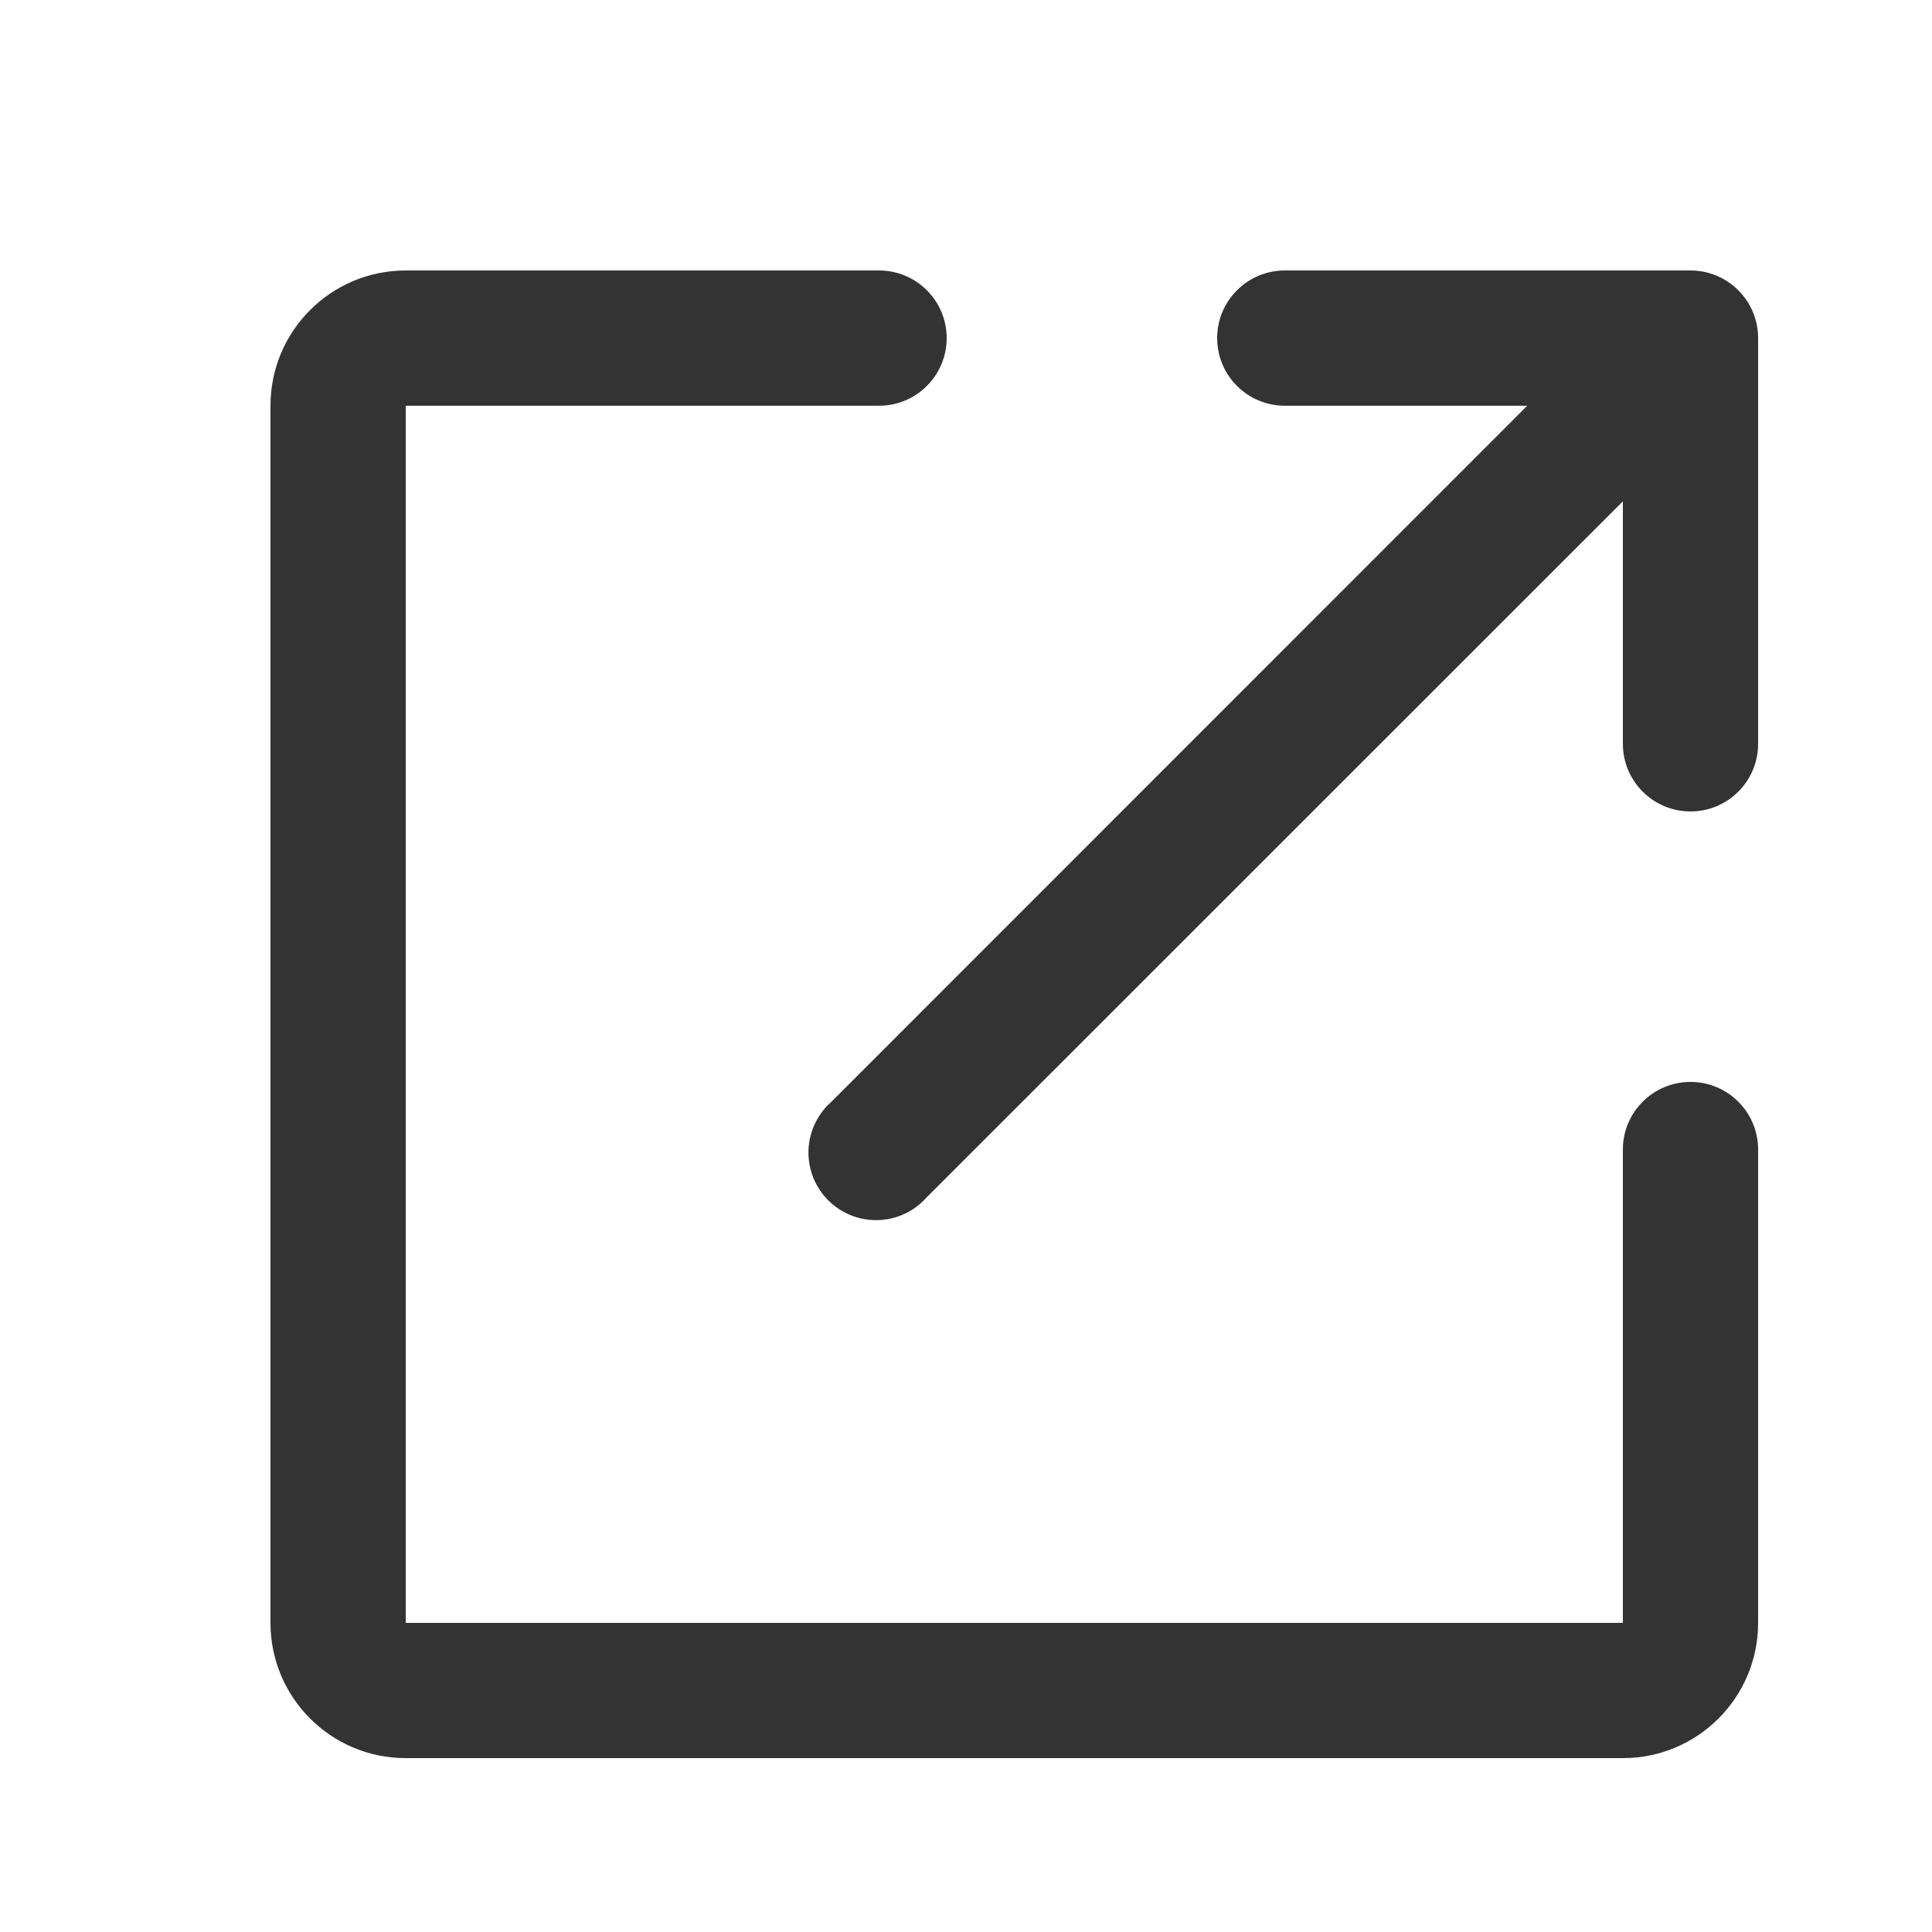
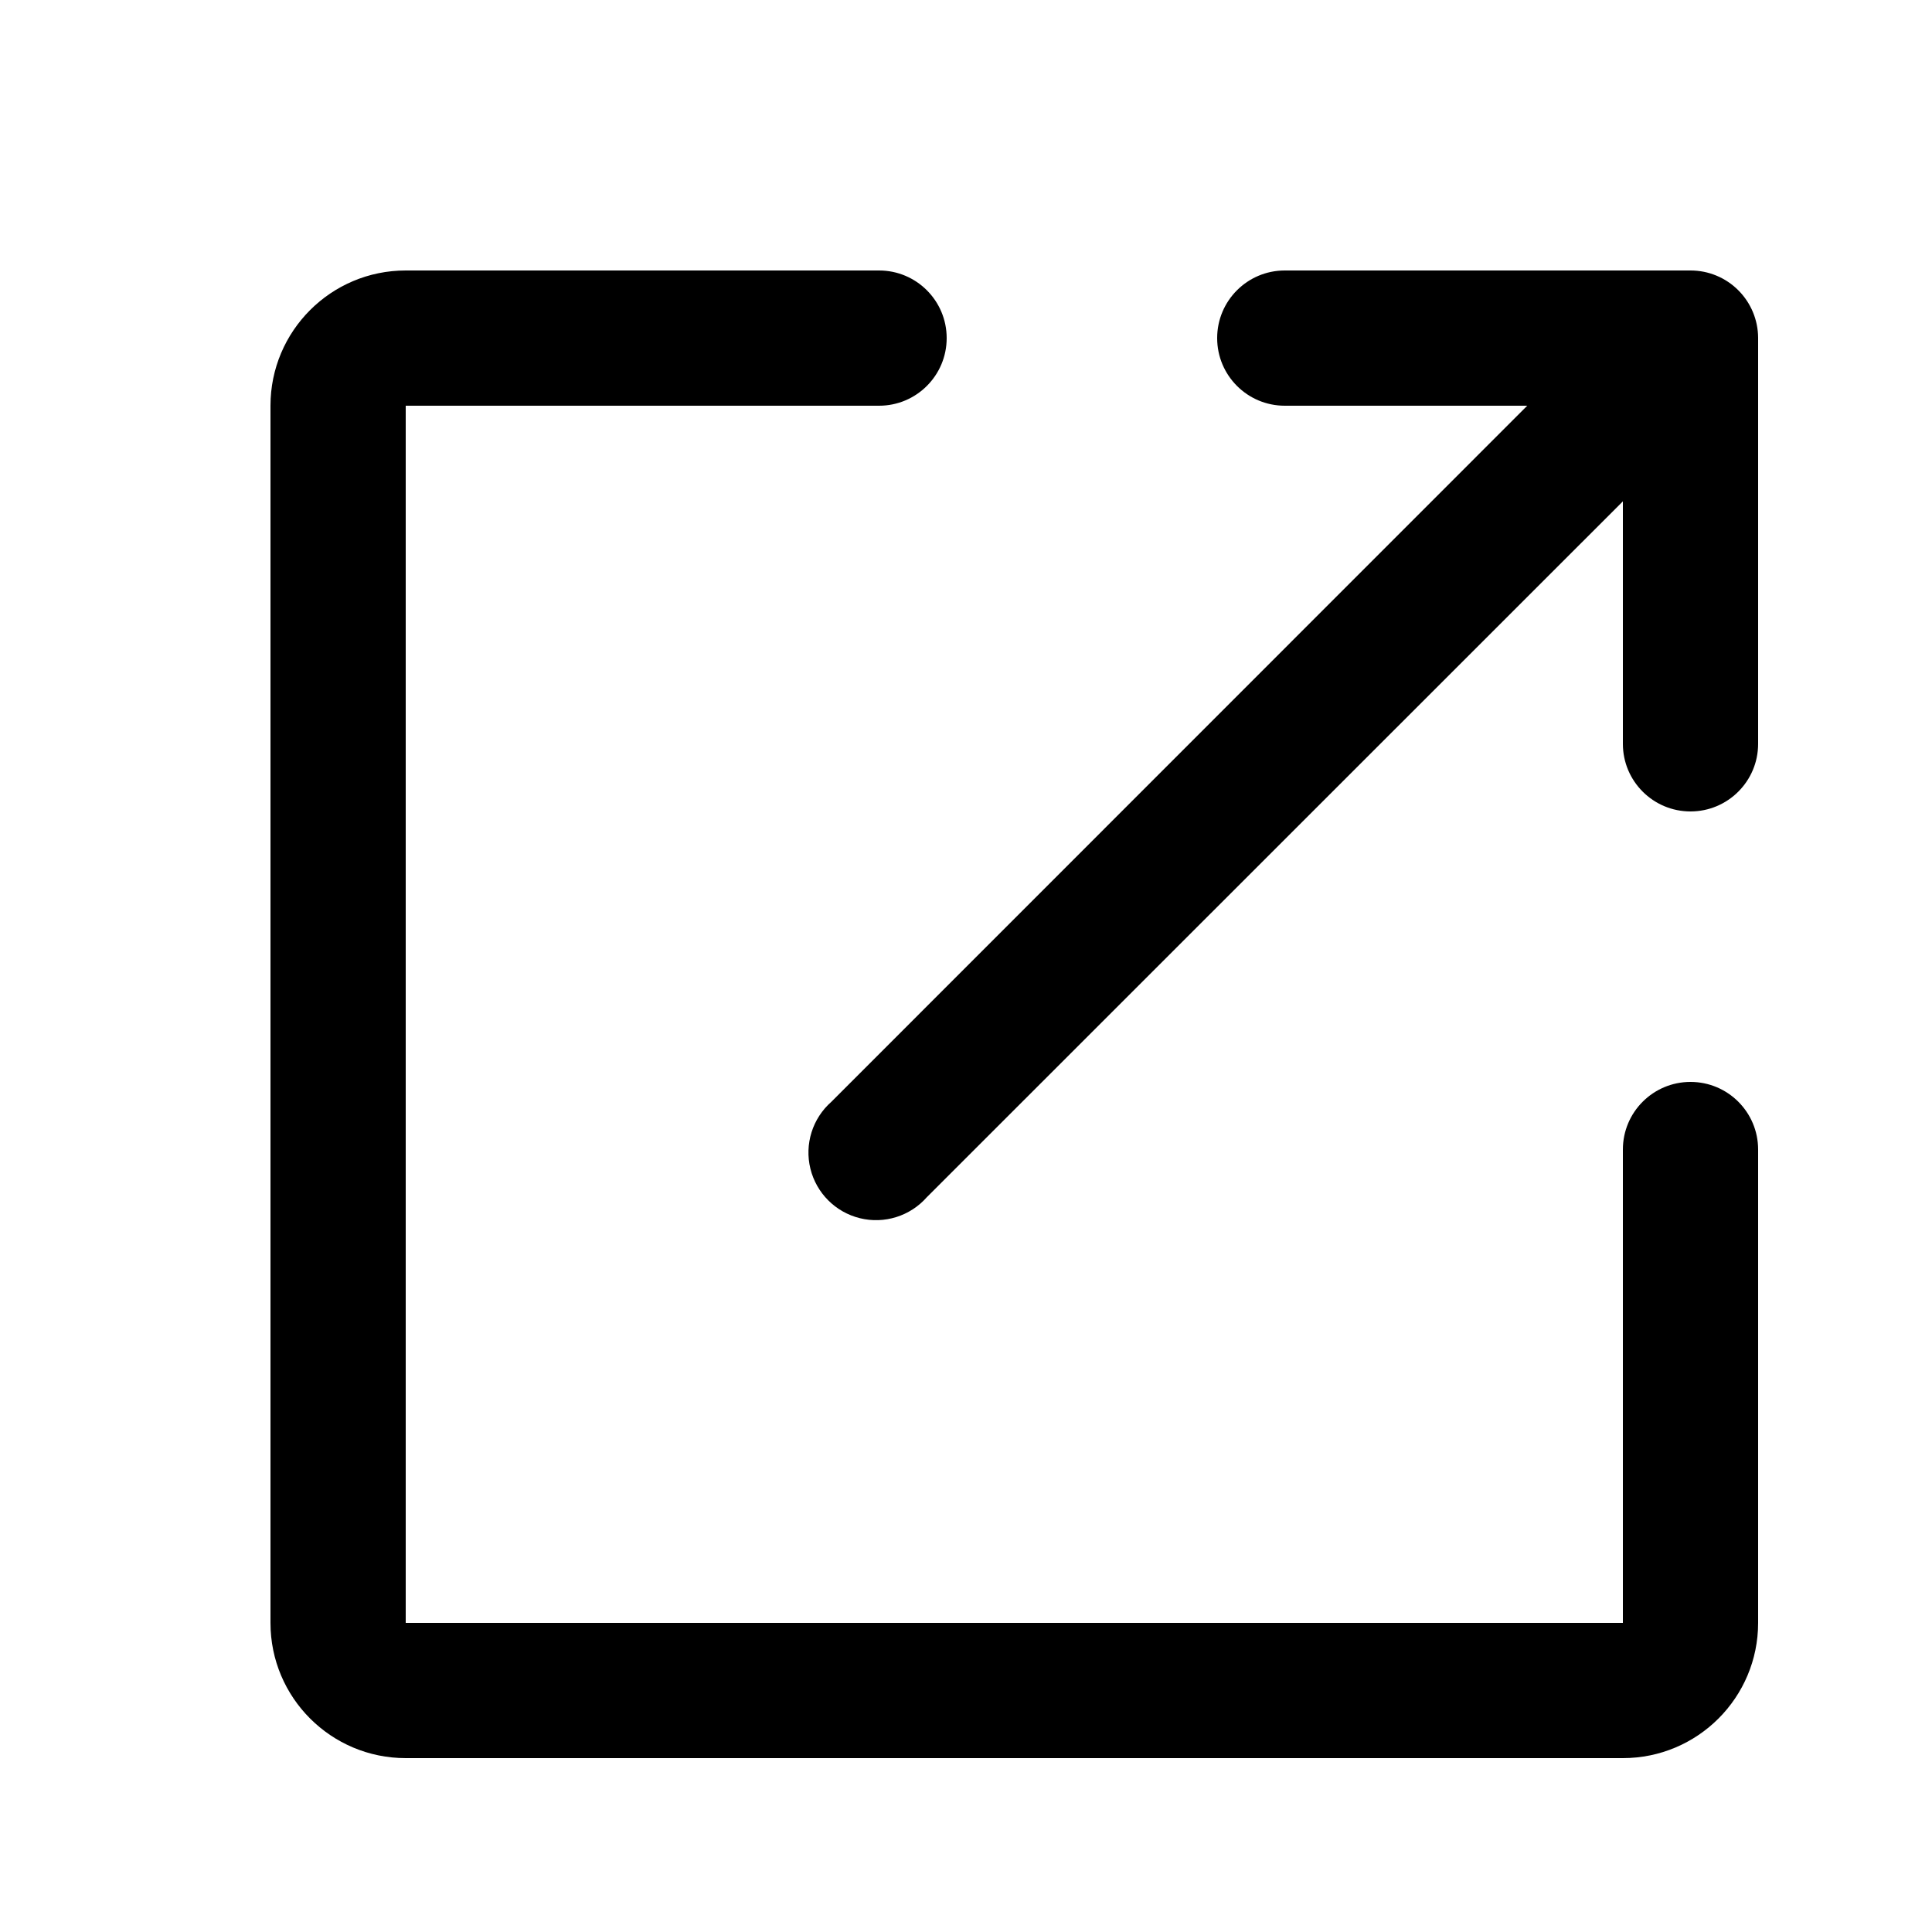
<svg xmlns="http://www.w3.org/2000/svg" width="10" height="10" viewBox="0 0 10 10" fill="none">
  <style>
        path {
-             fill: hsl(0deg 0% 20%);
+             fill: currentColor;
        }

        /* @media (prefers-color-scheme: dark) {
            path {
                fill: hsl(0deg 0% 90%);
            }
        } */
    </style>
  <path d="M2.1 1.4a.7.7 0 0 0-.7.7v6.3a.7.7 0 0 0 .7.7h6.3a.7.7 0 0 0 .7-.7V5.95a.35.35 0 0 0-.7 0V8.4H2.1V2.1h2.45a.35.35 0 0 0 0-.7H2.1Zm6.898.103a.35.35 0 0 1 .102.245V3.85a.35.35 0 0 1-.7 0V2.595L4.797 6.197a.35.35 0 1 1-.494-.494L7.905 2.1H6.65a.35.35 0 0 1 0-.7h2.1a.349.349 0 0 1 .248.103Z" fill-rule="evenodd" clip-rule="evenodd" />
</svg>
